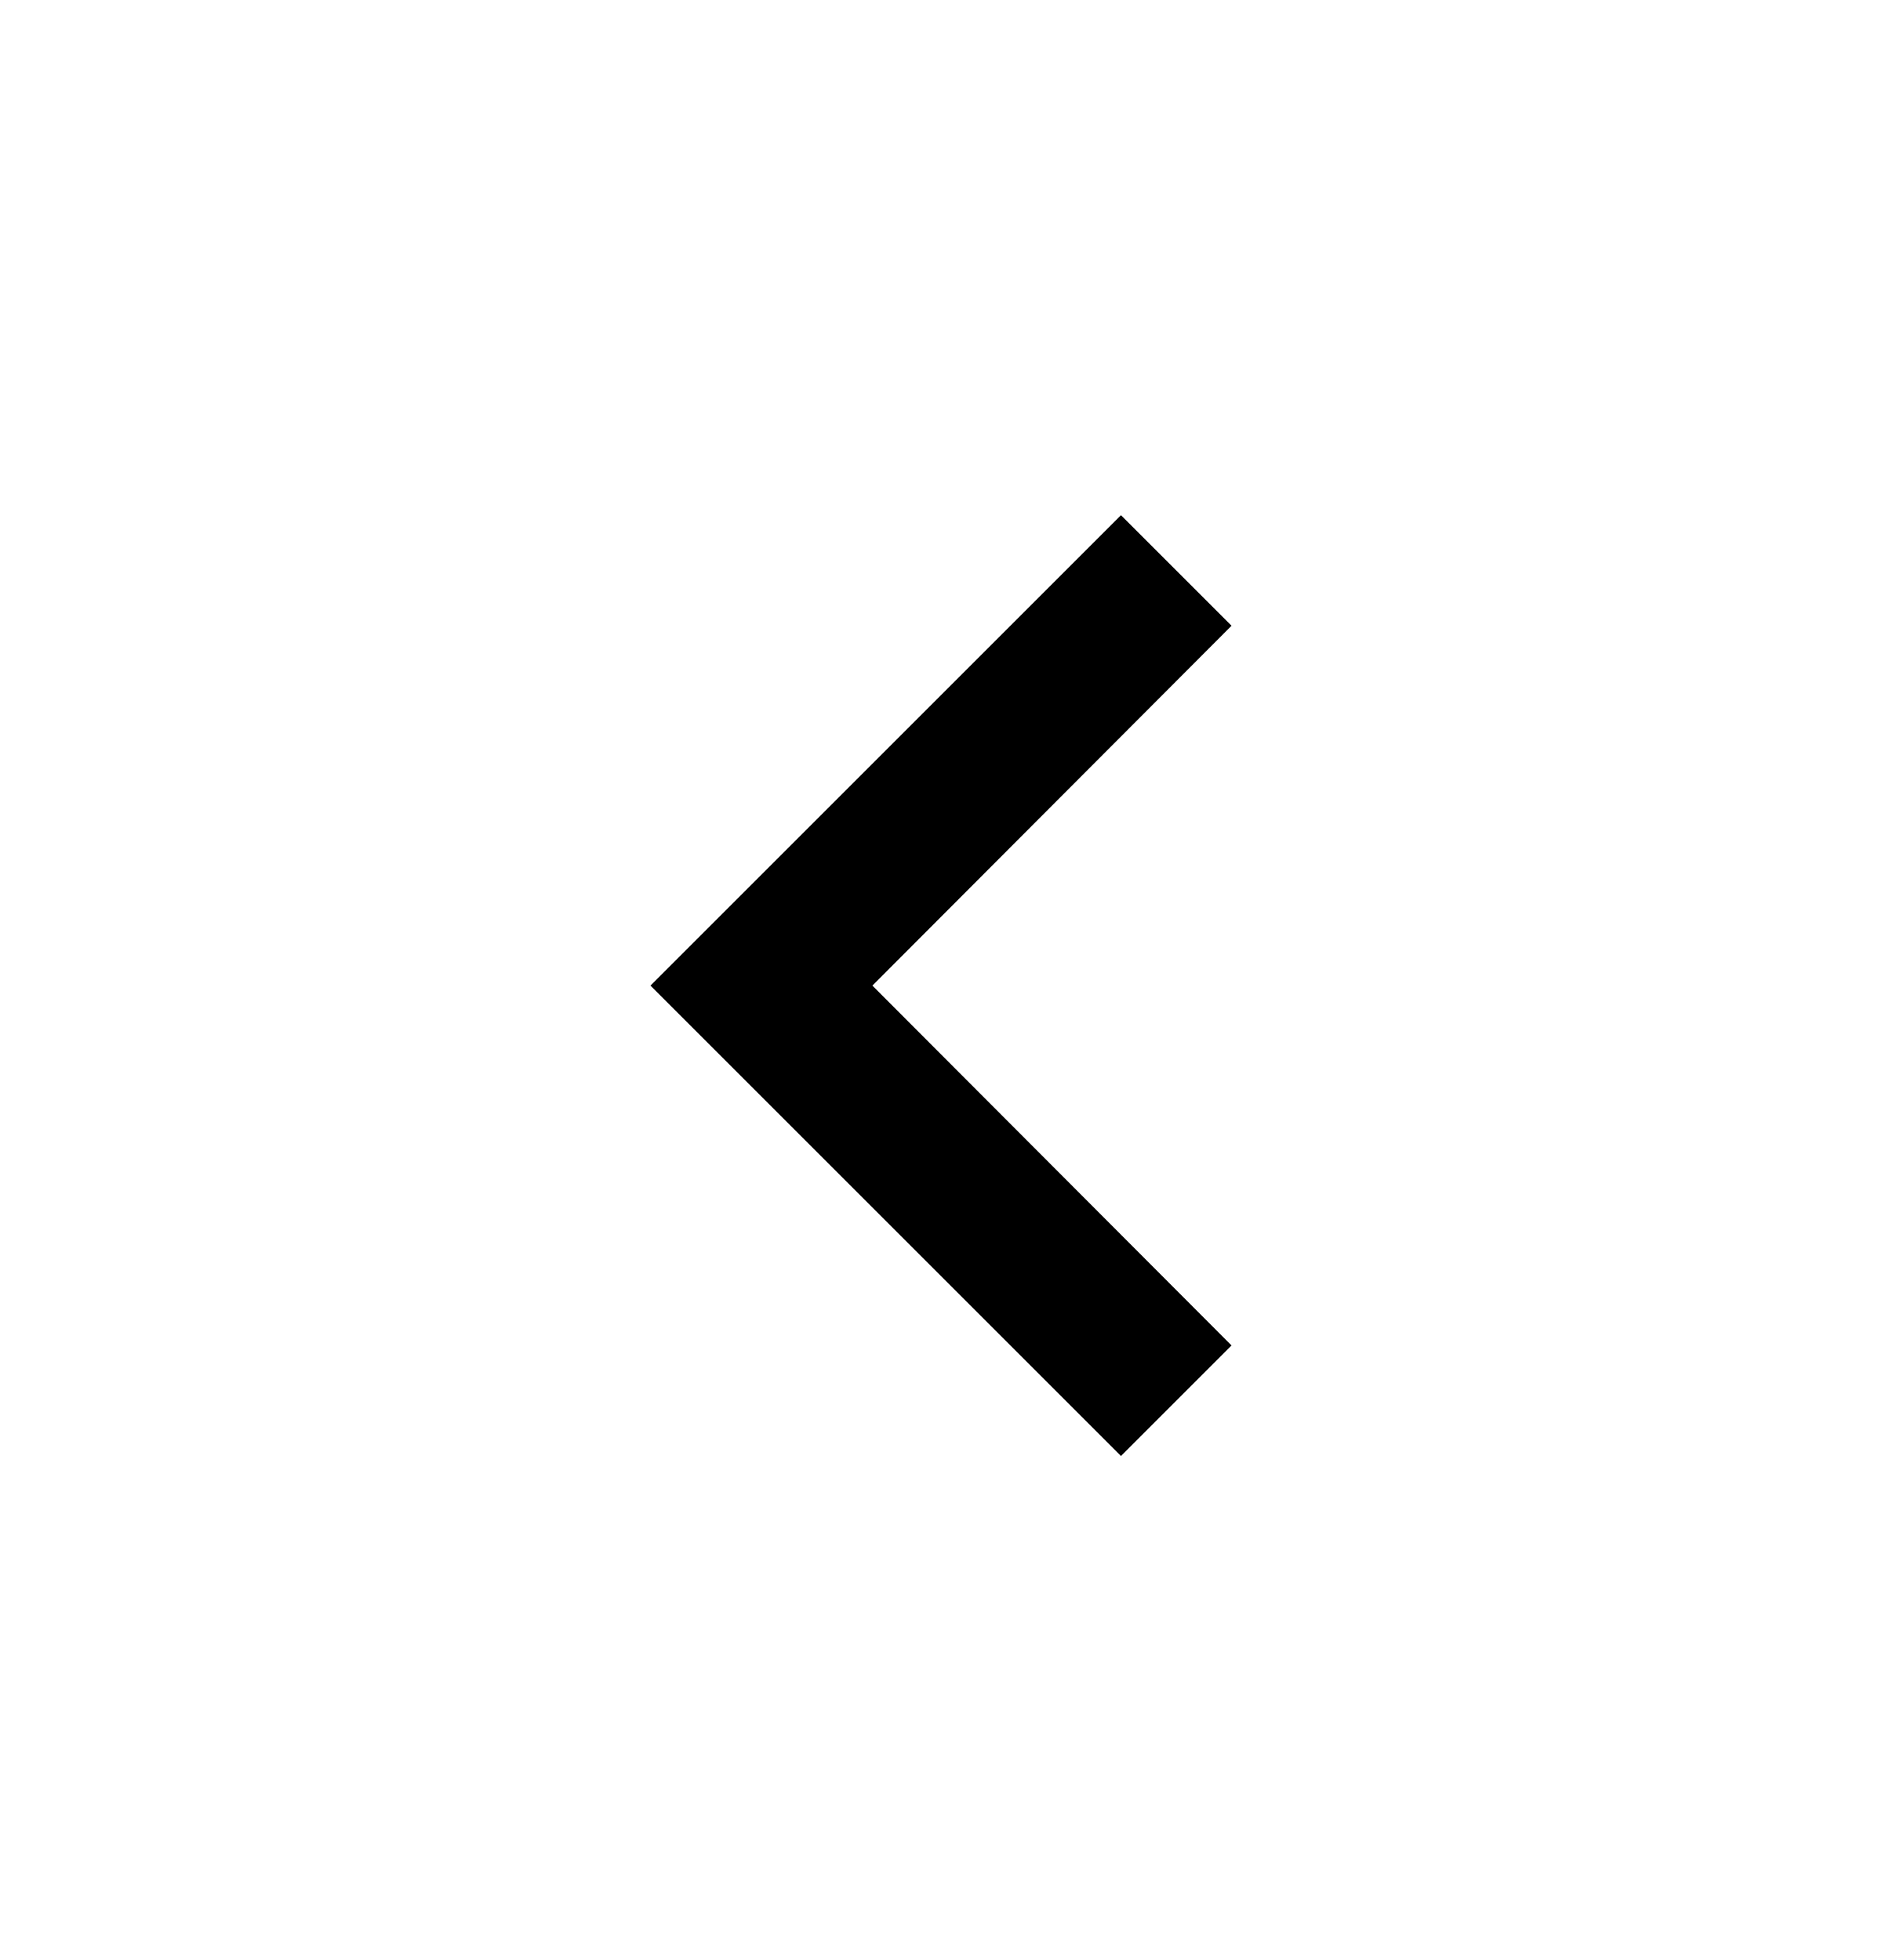
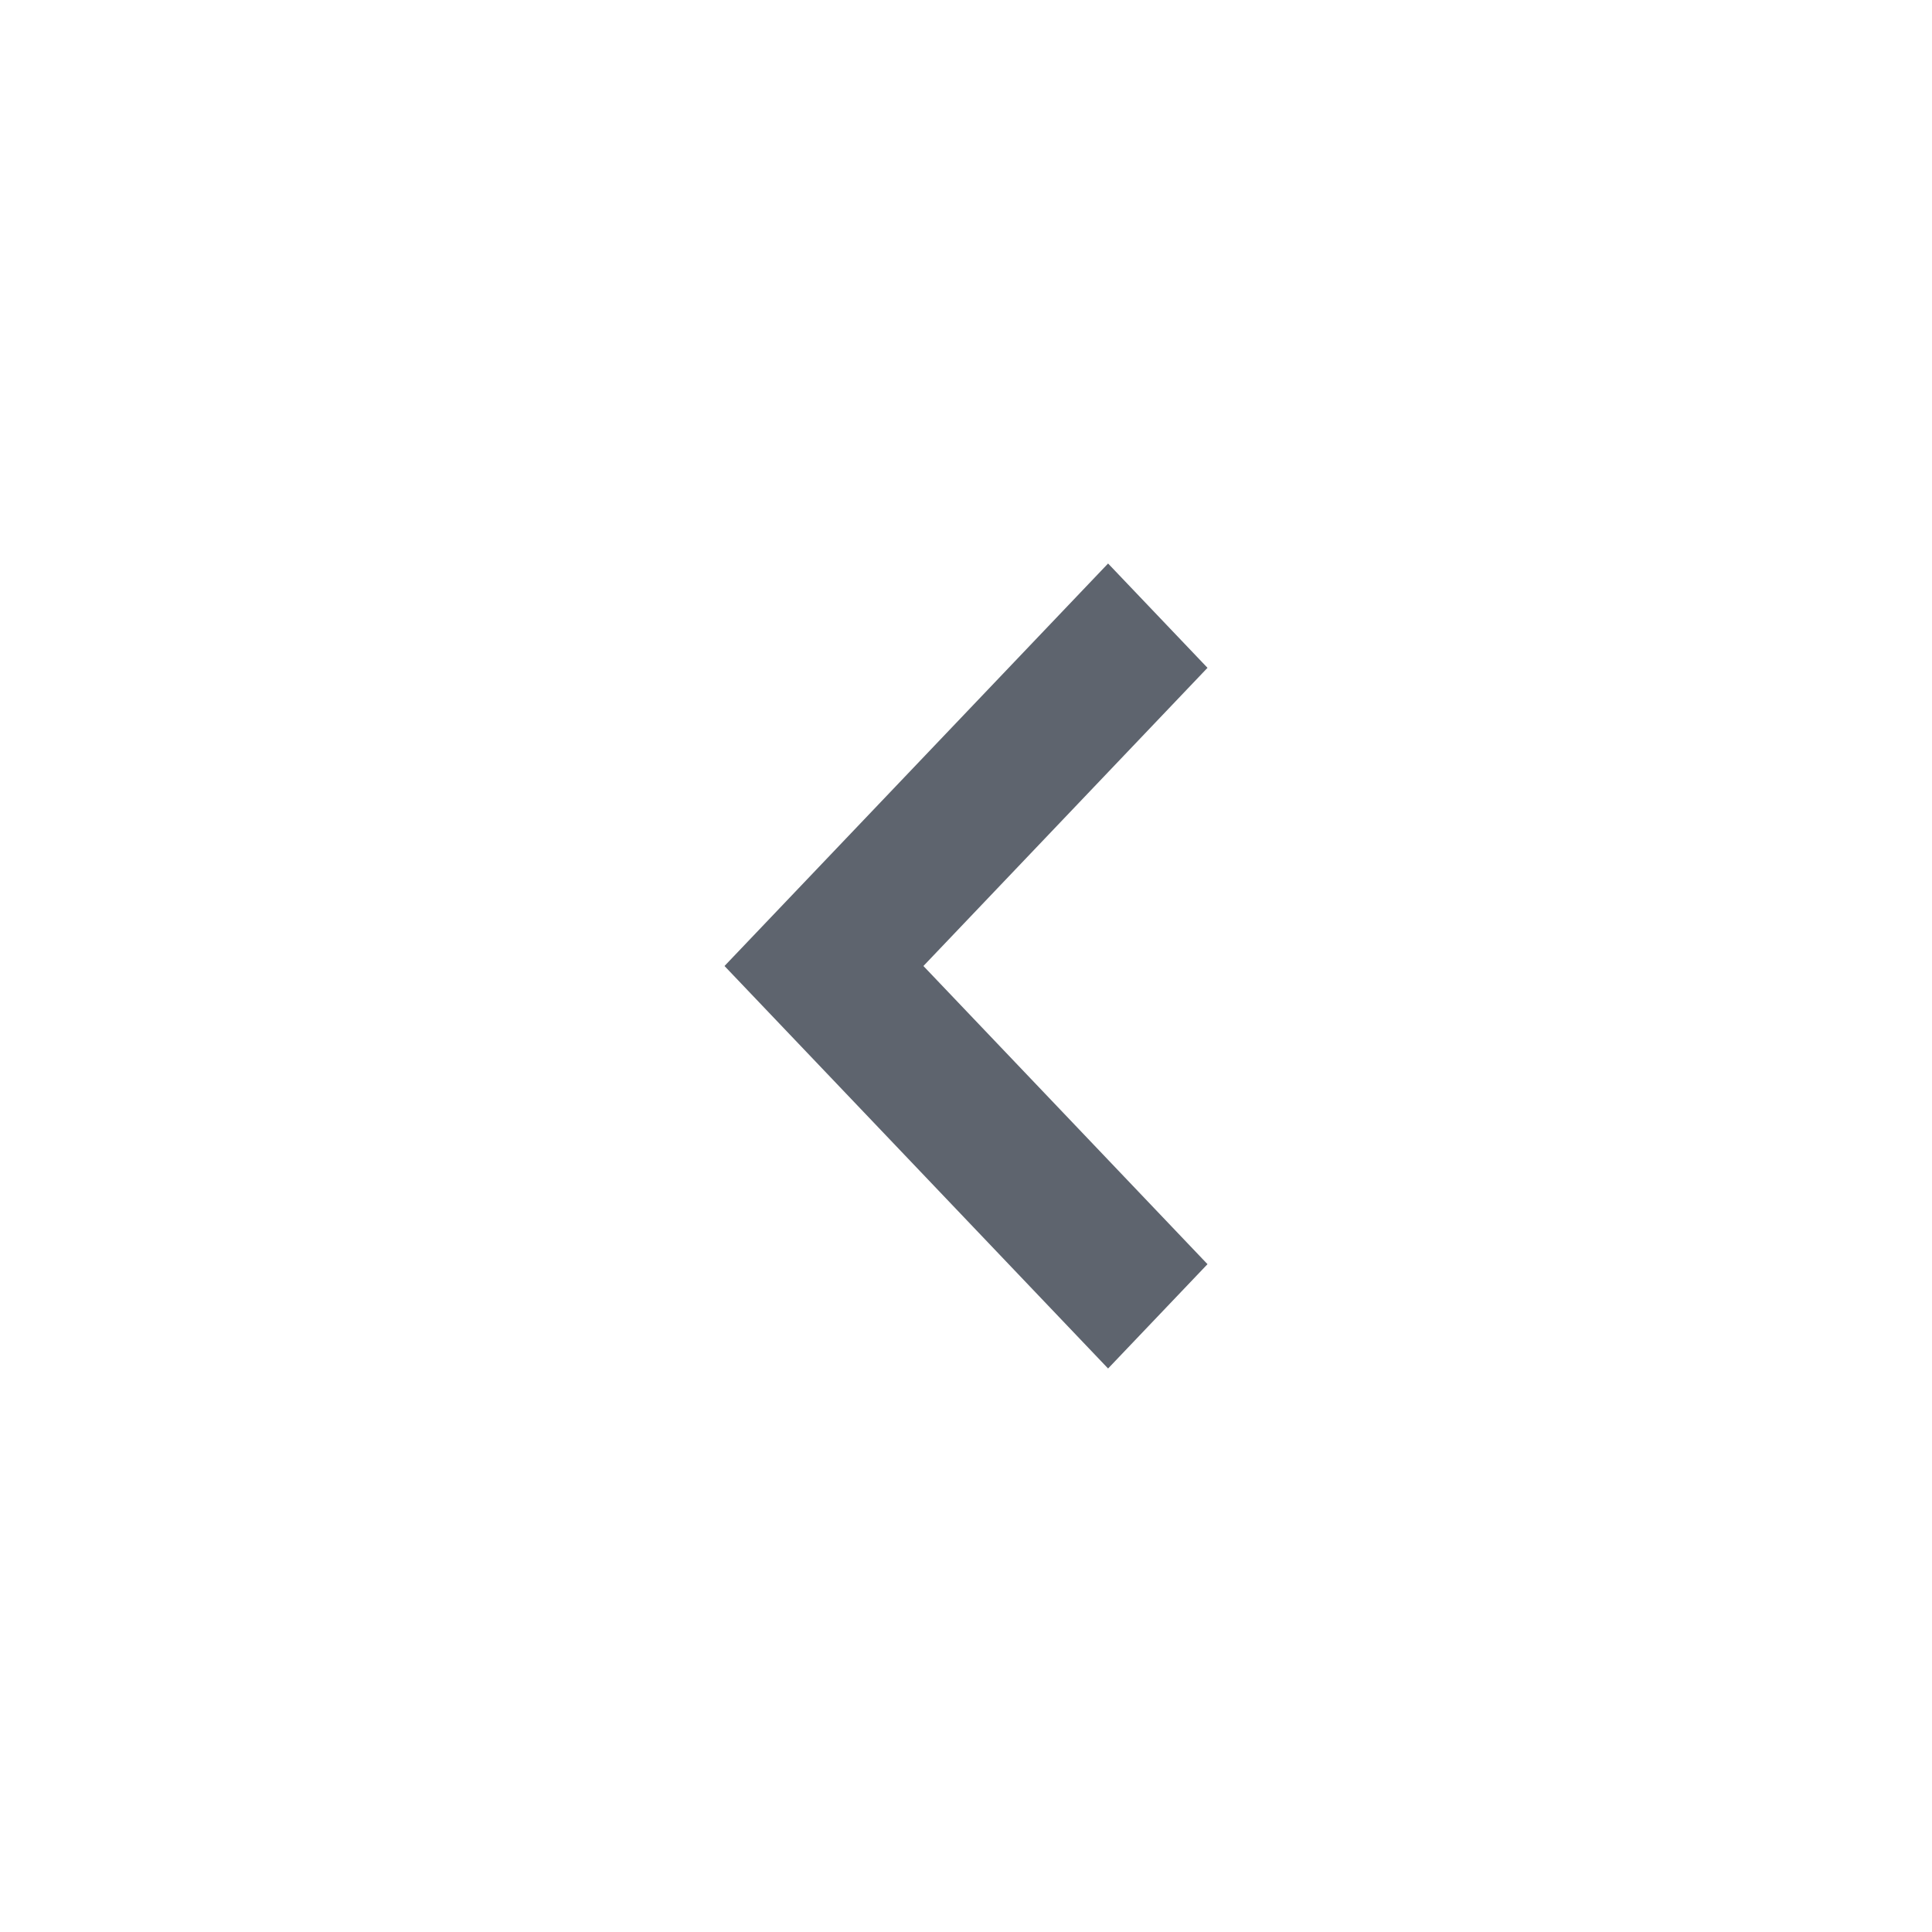
- <svg xmlns="http://www.w3.org/2000/svg" width="24px" height="25px" viewBox="0 0 24 25" version="1.1">
-   <g id="chevronLeft" stroke="none" stroke-width="1" fill="none" fill-rule="evenodd" transform="translate(0, 0.571429)">
-     <polygon fill="#000000" points="15.705 7.41 14.295 6 8.295 12 14.295 18 15.705 16.59 11.125 12" />
+ <svg xmlns="http://www.w3.org/2000/svg" width="24px" height="24px" viewBox="0 0 24 24" version="1.1">
+   <g id="icons/chevronLeft" stroke="none" stroke-width="1" fill="none" fill-rule="evenodd">
+     <polygon id="chevronLeft" fill="#5E646E" points="13.765 17 9 12 13.765 7 15 8.296 11.471 12 15 15.704" />
  </g>
</svg>
